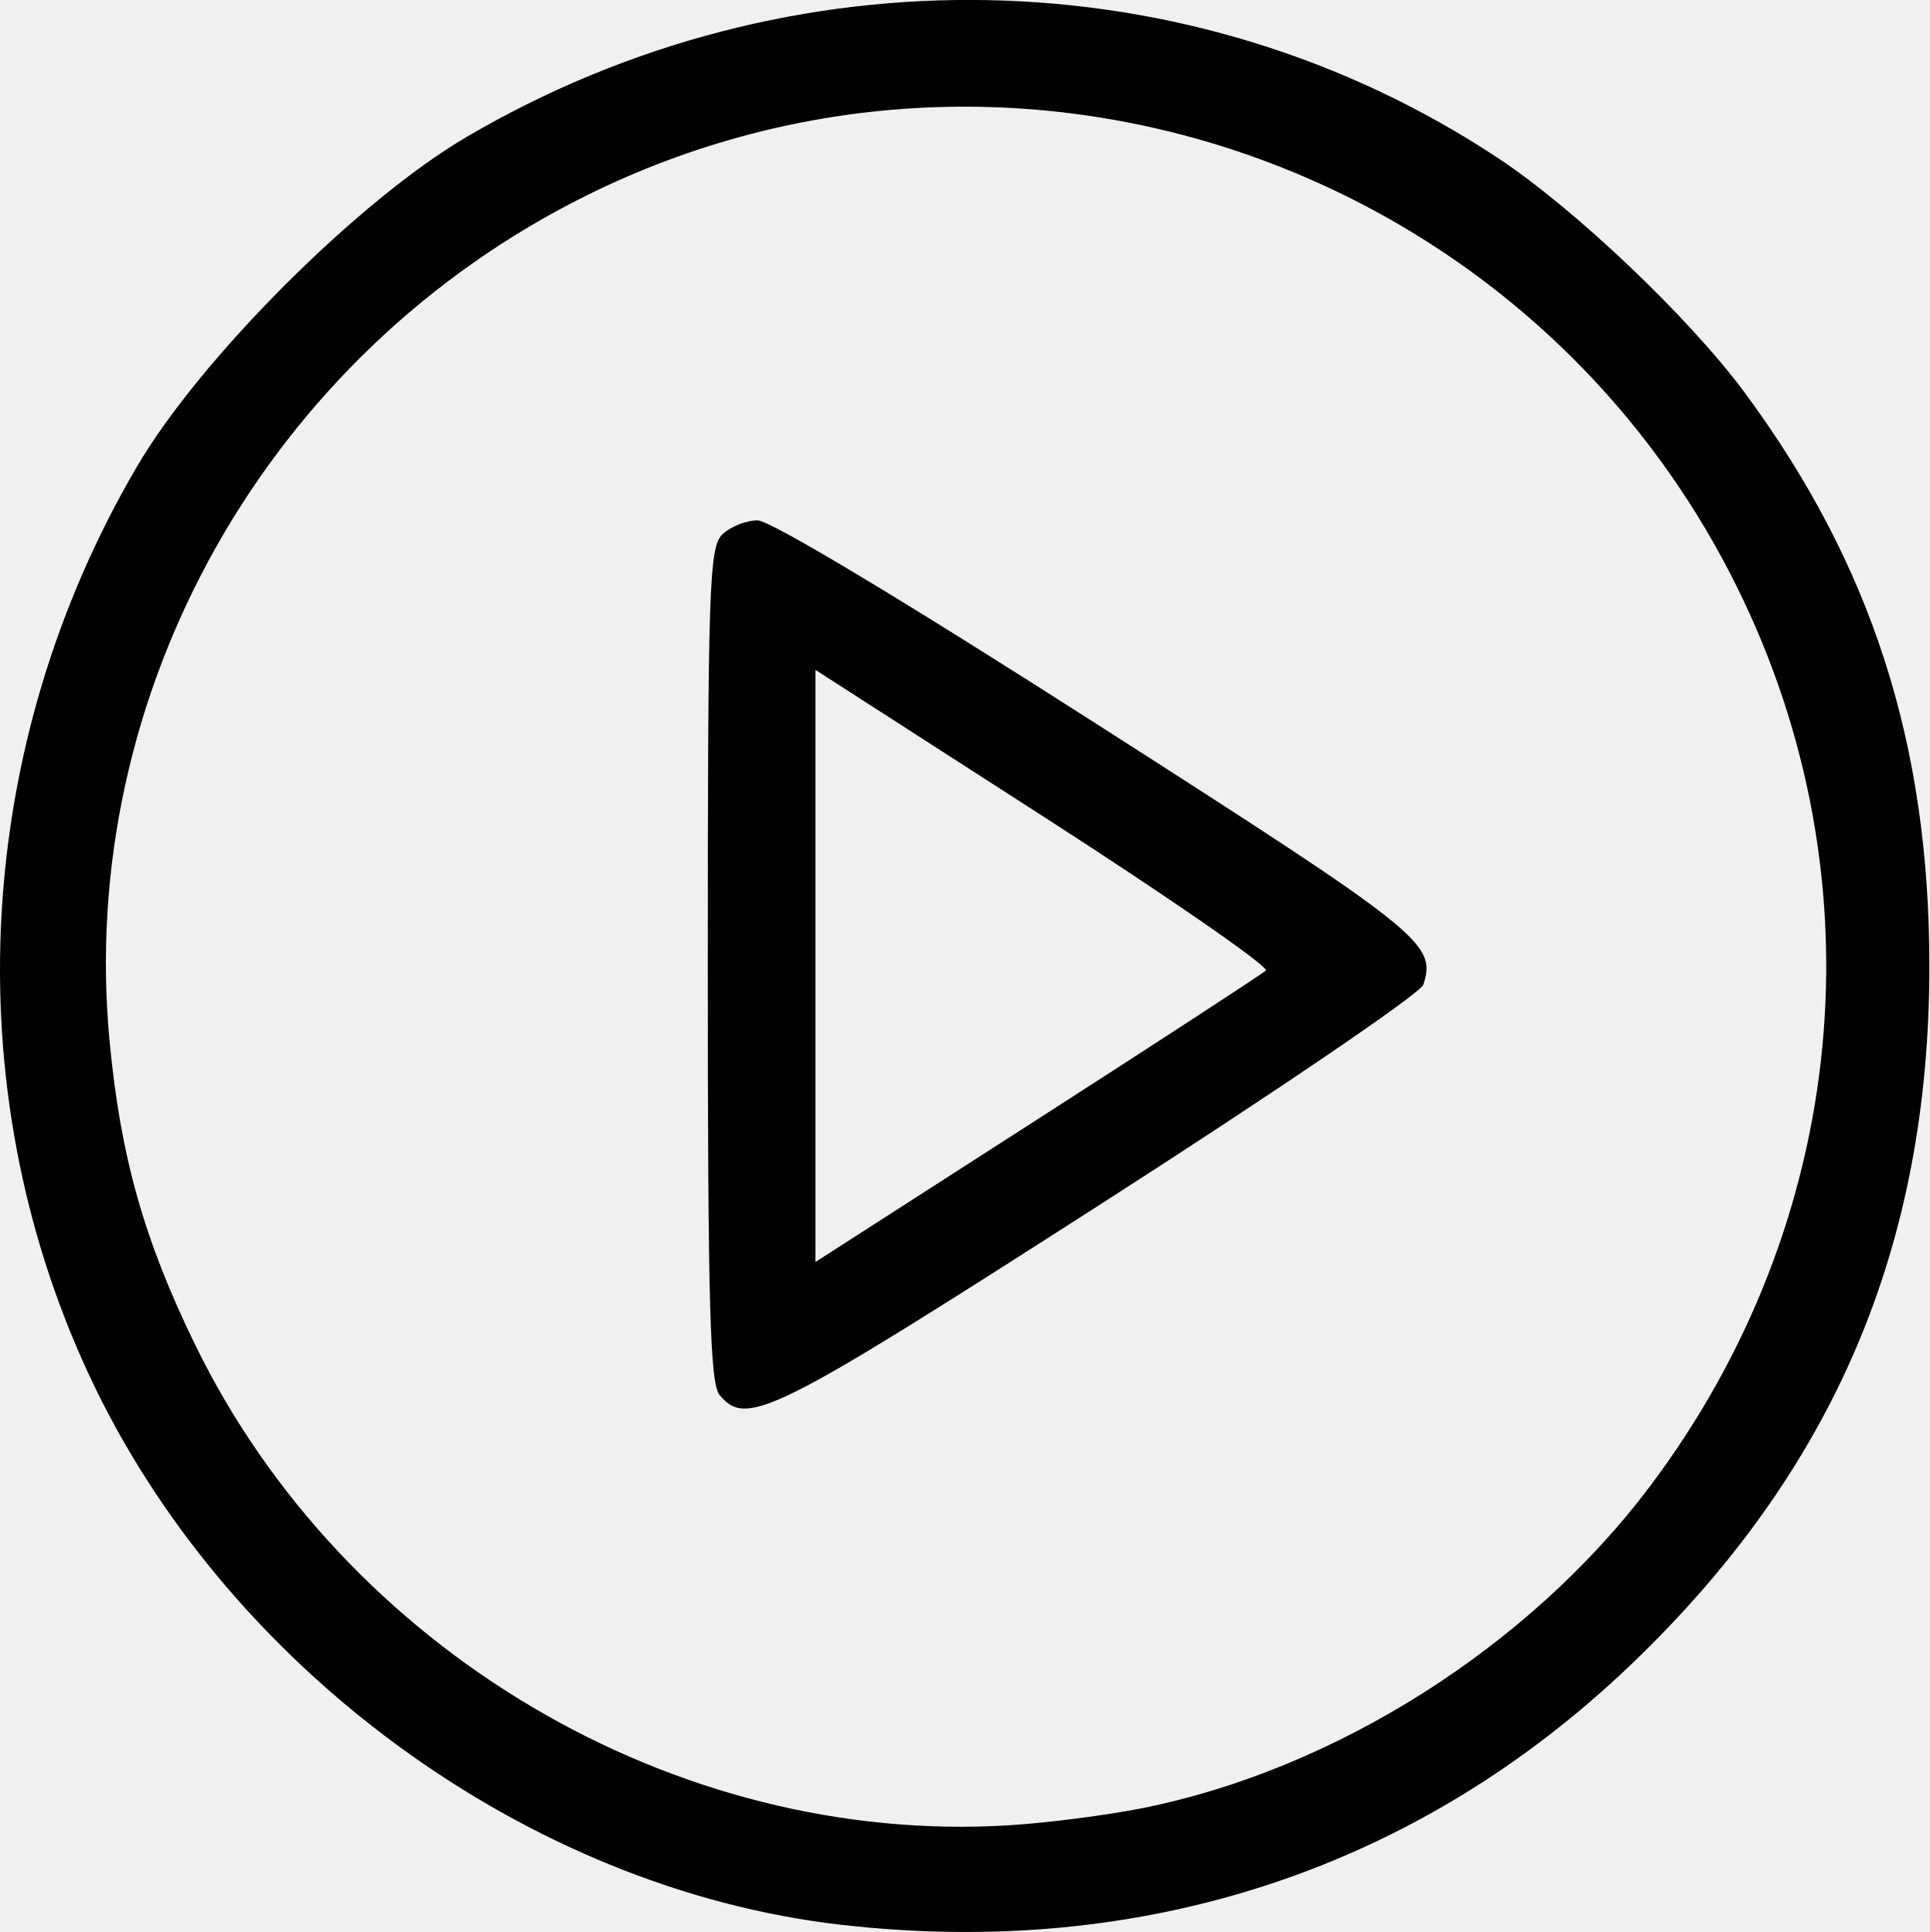
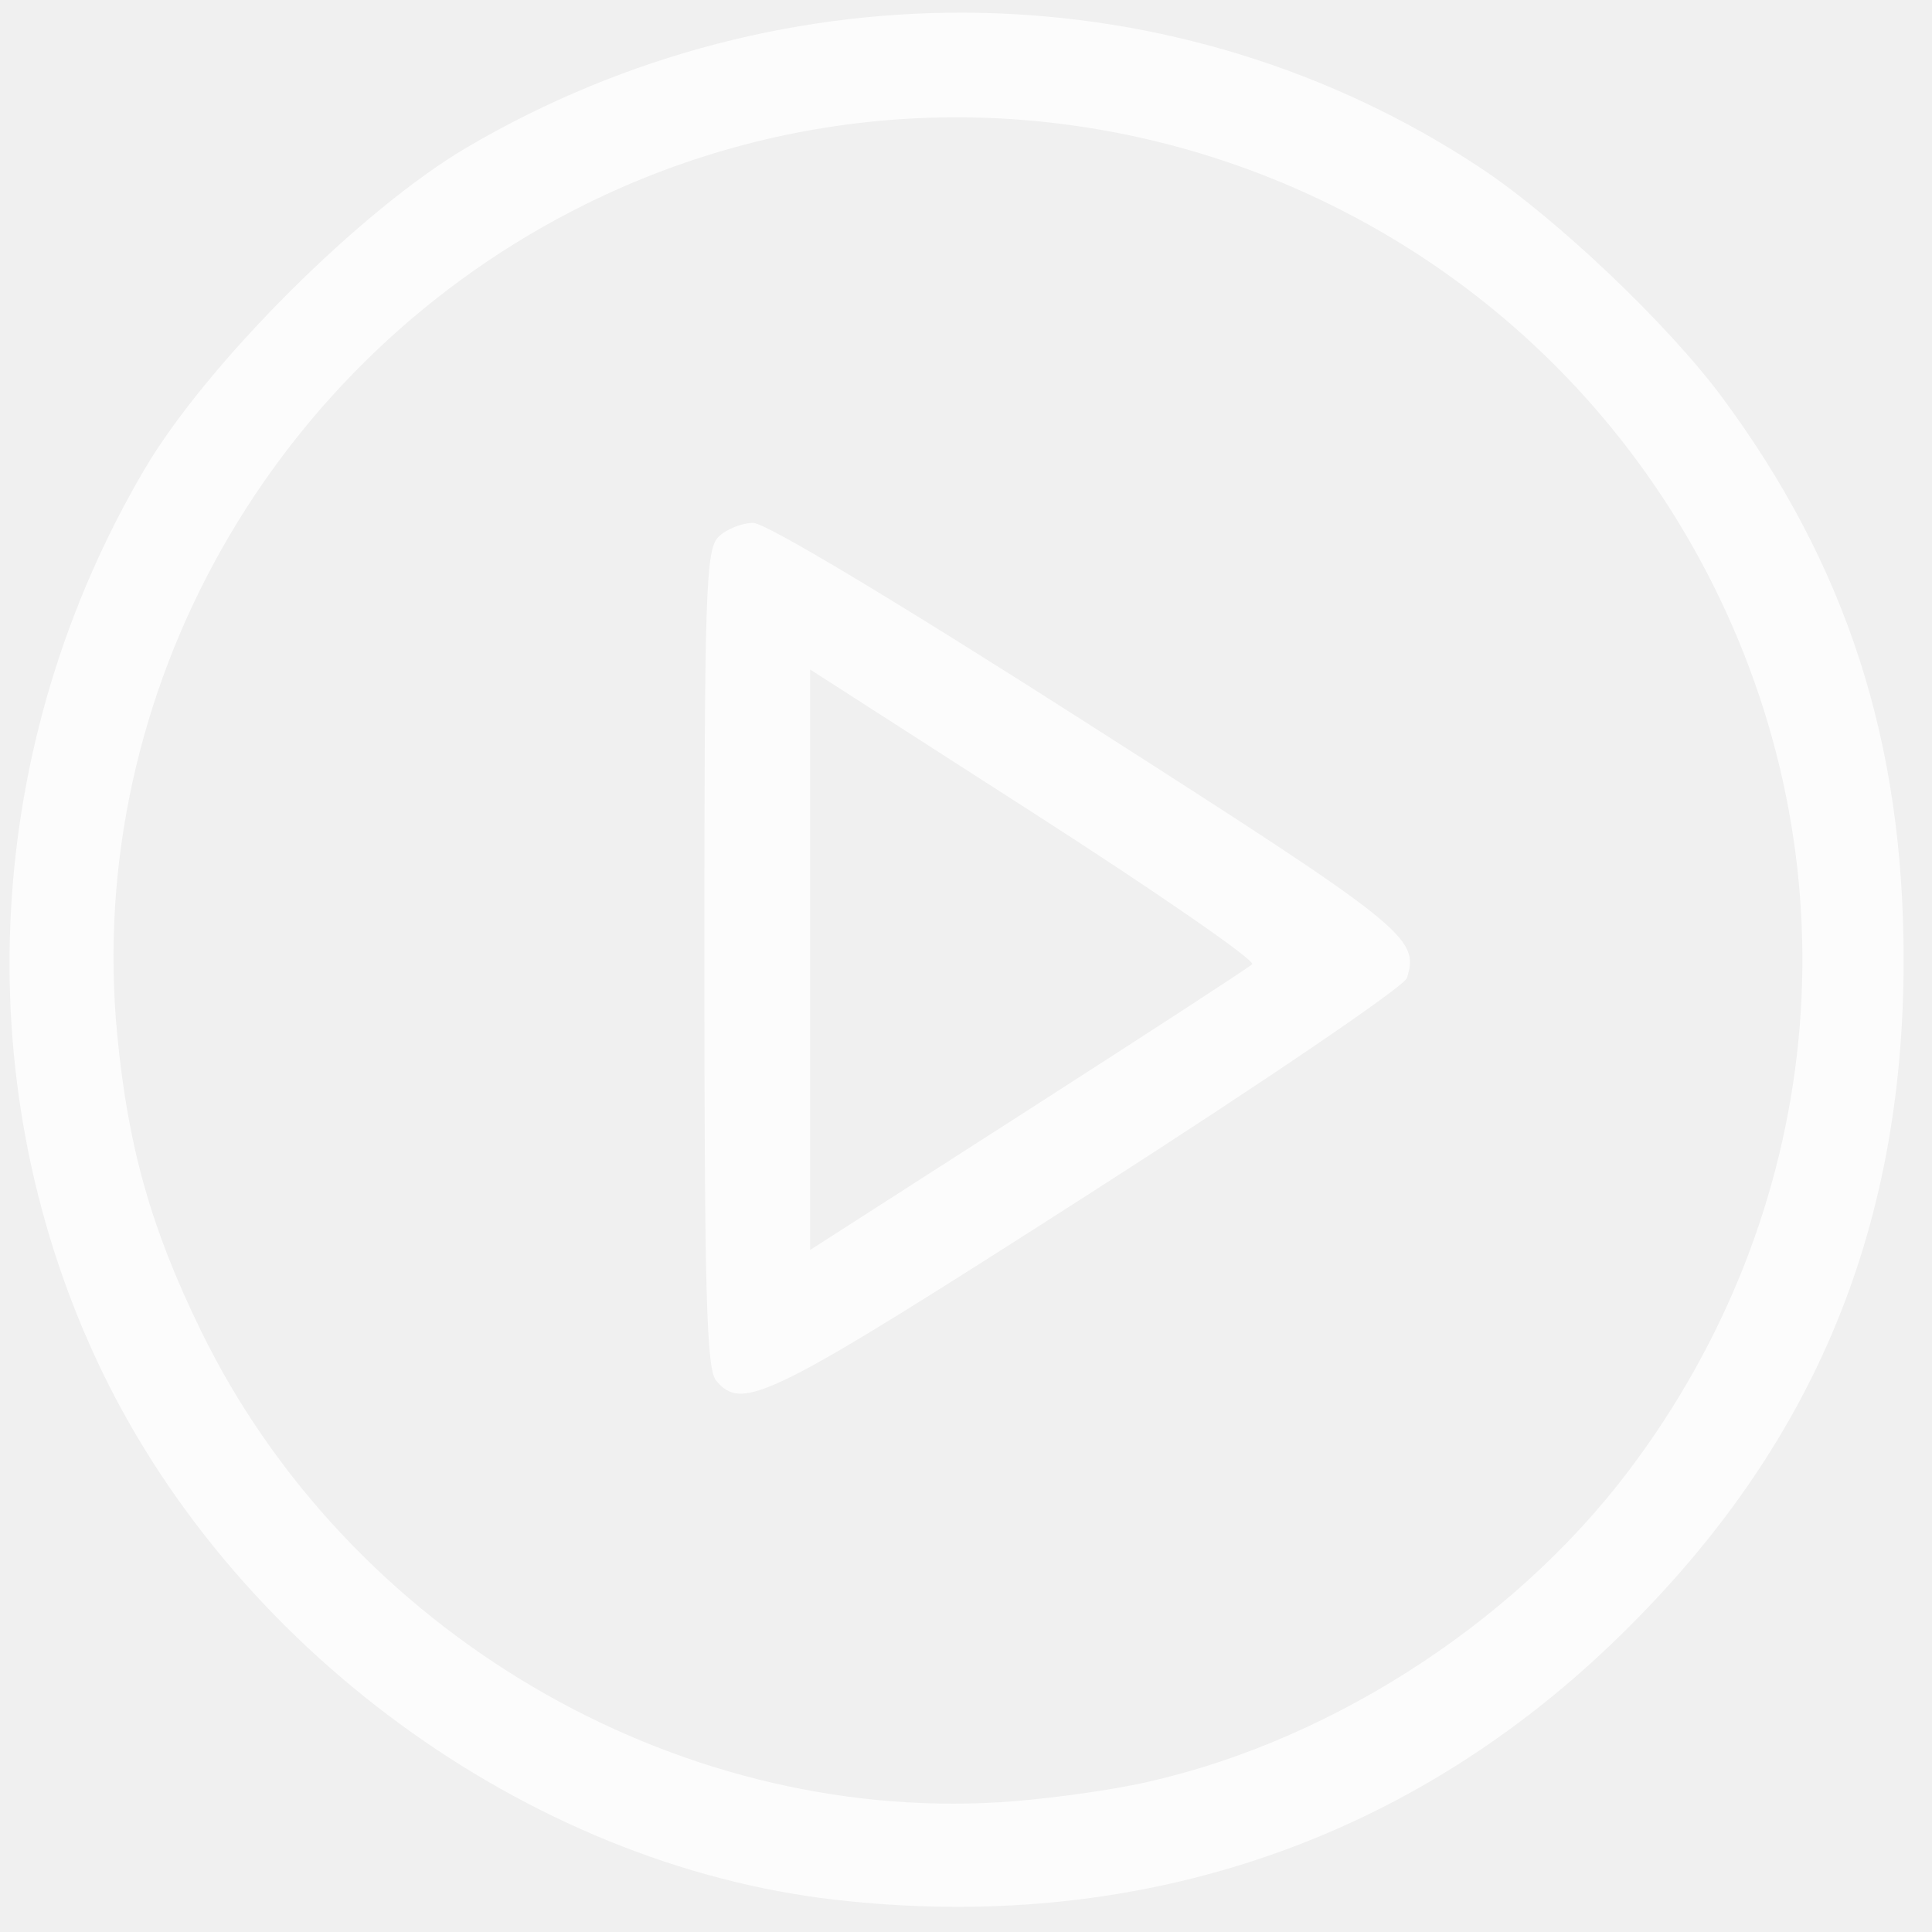
- <svg xmlns="http://www.w3.org/2000/svg" width="224.07" height="224.41" version="1.1" viewBox="0 0 224.07 224.41">
-   <g transform="translate(-309.23 -3.3944)">
-     <path d="m406.93 226.97c-36.516-4.178-71.703-29.985-87.499-64.174-15.415-33.363-13.251-72.946 5.755-105.29 7.349-12.505 25.661-30.817 38.166-38.166 37.647-22.126 84.296-21.168 119.92 2.462 8.923 5.918 22.165 18.52 28.575 27.194 14.734 19.936 21.449 40.784 21.449 66.587 0 32.588-11.085 58.578-34.594 81.105-24.829 23.793-56.662 34.295-91.776 30.277zm35-13.556c22.376-4.484 44.882-18.751 58.875-37.321 23.121-30.684 26.983-70.528 10.133-104.55-24.491-49.447-84.36-69.829-133.55-45.465-37.053 18.352-59.288 57.793-55.427 98.317 1.273 13.362 4.006 23.048 9.929 35.191 17.331 35.529 55.746 58.212 94.541 55.822 4.4-0.271 11.375-1.169 15.5-1.996zm-49.128-47.98c-1.121-1.351-1.372-10.487-1.372-49.964 0-43.687 0.159-48.47 1.661-49.971 0.913-0.913 2.764-1.661 4.114-1.661 1.494 0 16.977 9.302 39.614 23.8 37.754 24.179 39.228 25.357 37.713 30.13-0.318 1.003-17.235 12.51-37.592 25.572-37.959 24.355-40.999 25.877-44.137 22.095zm63.431-49.302c0.442-0.414-11.145-8.443-25.75-17.842l-26.554-17.09v68.783l25.75-16.55c14.162-9.102 26.112-16.888 26.554-17.302z" />
-   </g>
+ <svg xmlns="http://www.w3.org/2000/svg" width="51" height="51" viewBox="0 0 51 51" fill="none">
+   <path d="M22.053 50.15C13.905 49.219 6.053 43.469 2.528 35.852C-0.912 28.418 -0.429 19.599 3.813 12.392C5.452 9.606 9.539 5.526 12.329 3.889C20.73 -1.041 31.139 -0.828 39.089 4.437C41.08 5.756 44.035 8.564 45.465 10.496C48.753 14.938 50.251 19.583 50.251 25.332C50.251 32.593 47.778 38.384 42.532 43.403C36.991 48.704 29.888 51.044 22.052 50.149L22.053 50.15ZM29.863 47.13C34.856 46.131 39.878 42.952 43.001 38.814C48.16 31.978 49.022 23.1 45.262 15.52C39.797 4.503 26.438 -0.039 15.461 5.39C7.193 9.479 2.231 18.267 3.093 27.296C3.377 30.273 3.987 32.431 5.308 35.136C9.176 43.053 17.748 48.106 26.405 47.574C27.387 47.514 28.943 47.313 29.863 47.129L29.863 47.13ZM18.901 36.439C18.65 36.138 18.594 34.103 18.594 25.307C18.594 15.573 18.63 14.508 18.965 14.173C19.169 13.97 19.582 13.803 19.883 13.803C20.216 13.803 23.671 15.876 28.723 19.106C37.147 24.493 37.476 24.756 37.138 25.819C37.067 26.043 33.292 28.607 28.75 31.517C20.279 36.943 19.601 37.282 18.901 36.44L18.901 36.439ZM33.055 25.455C33.154 25.362 30.568 23.573 27.309 21.479L21.384 17.672V32.997L27.13 29.309C30.29 27.281 32.956 25.547 33.055 25.454V25.455Z" fill="white" fill-opacity="0.8" />
</svg>
